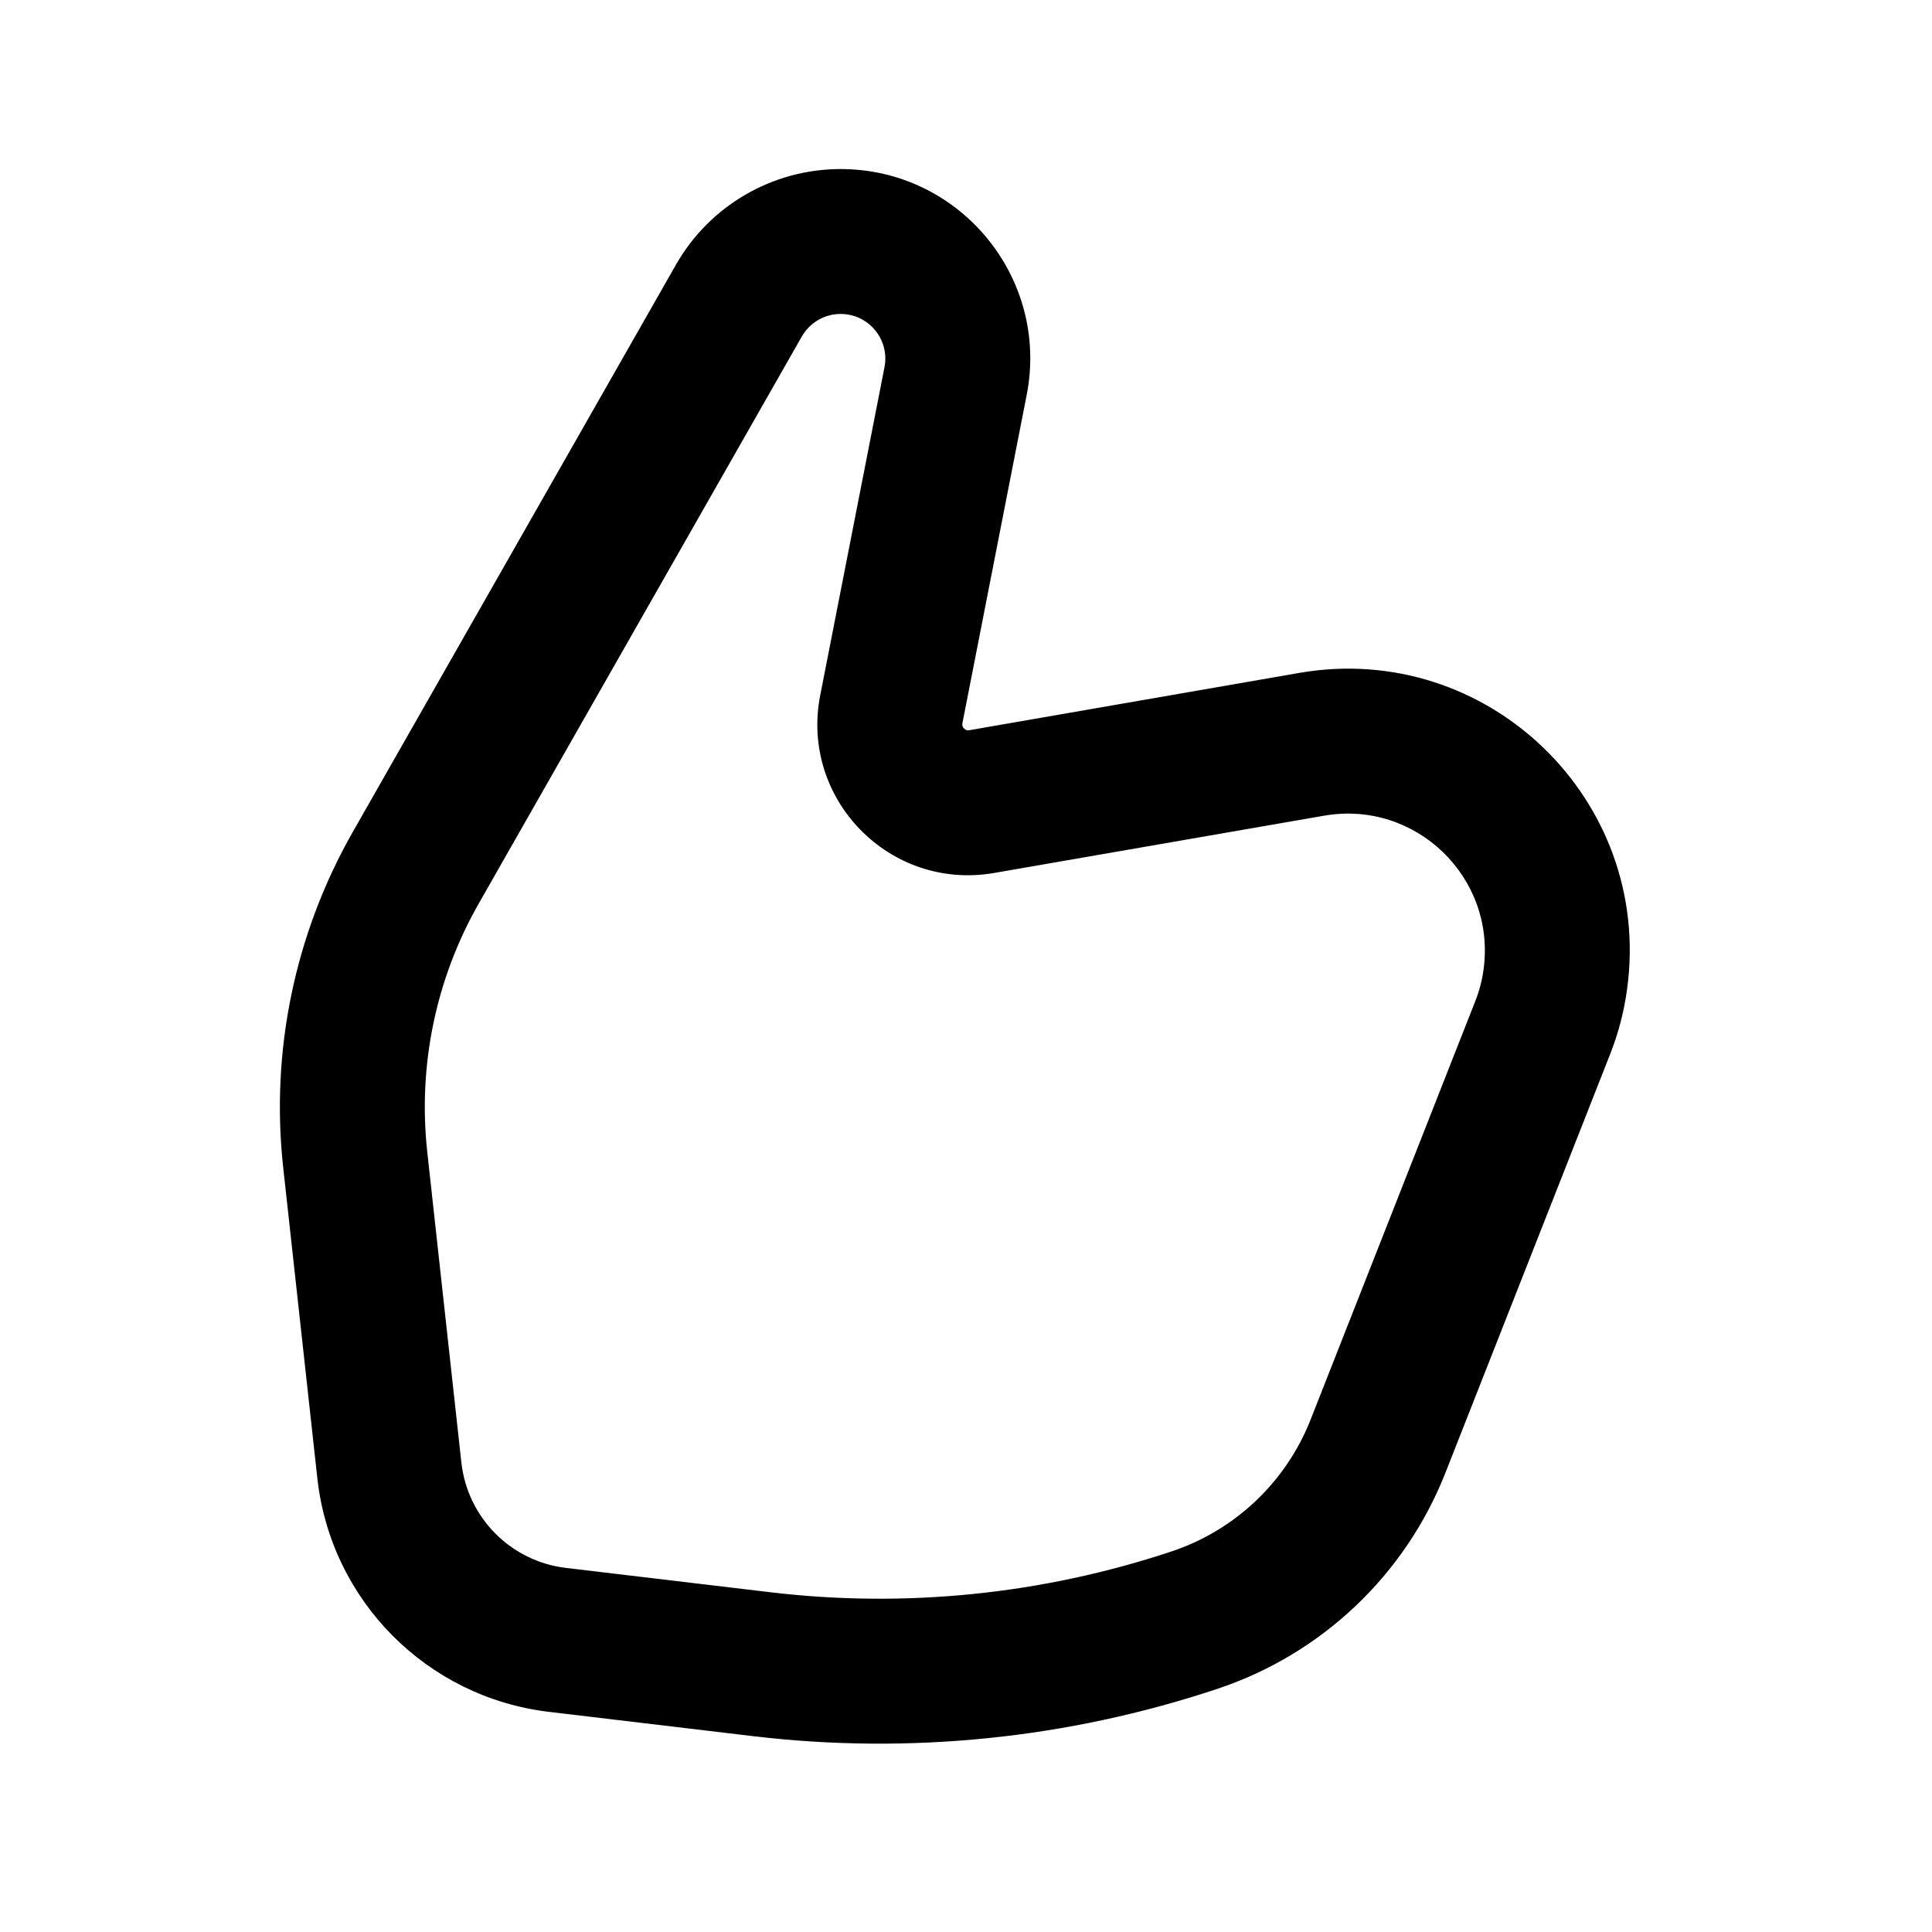
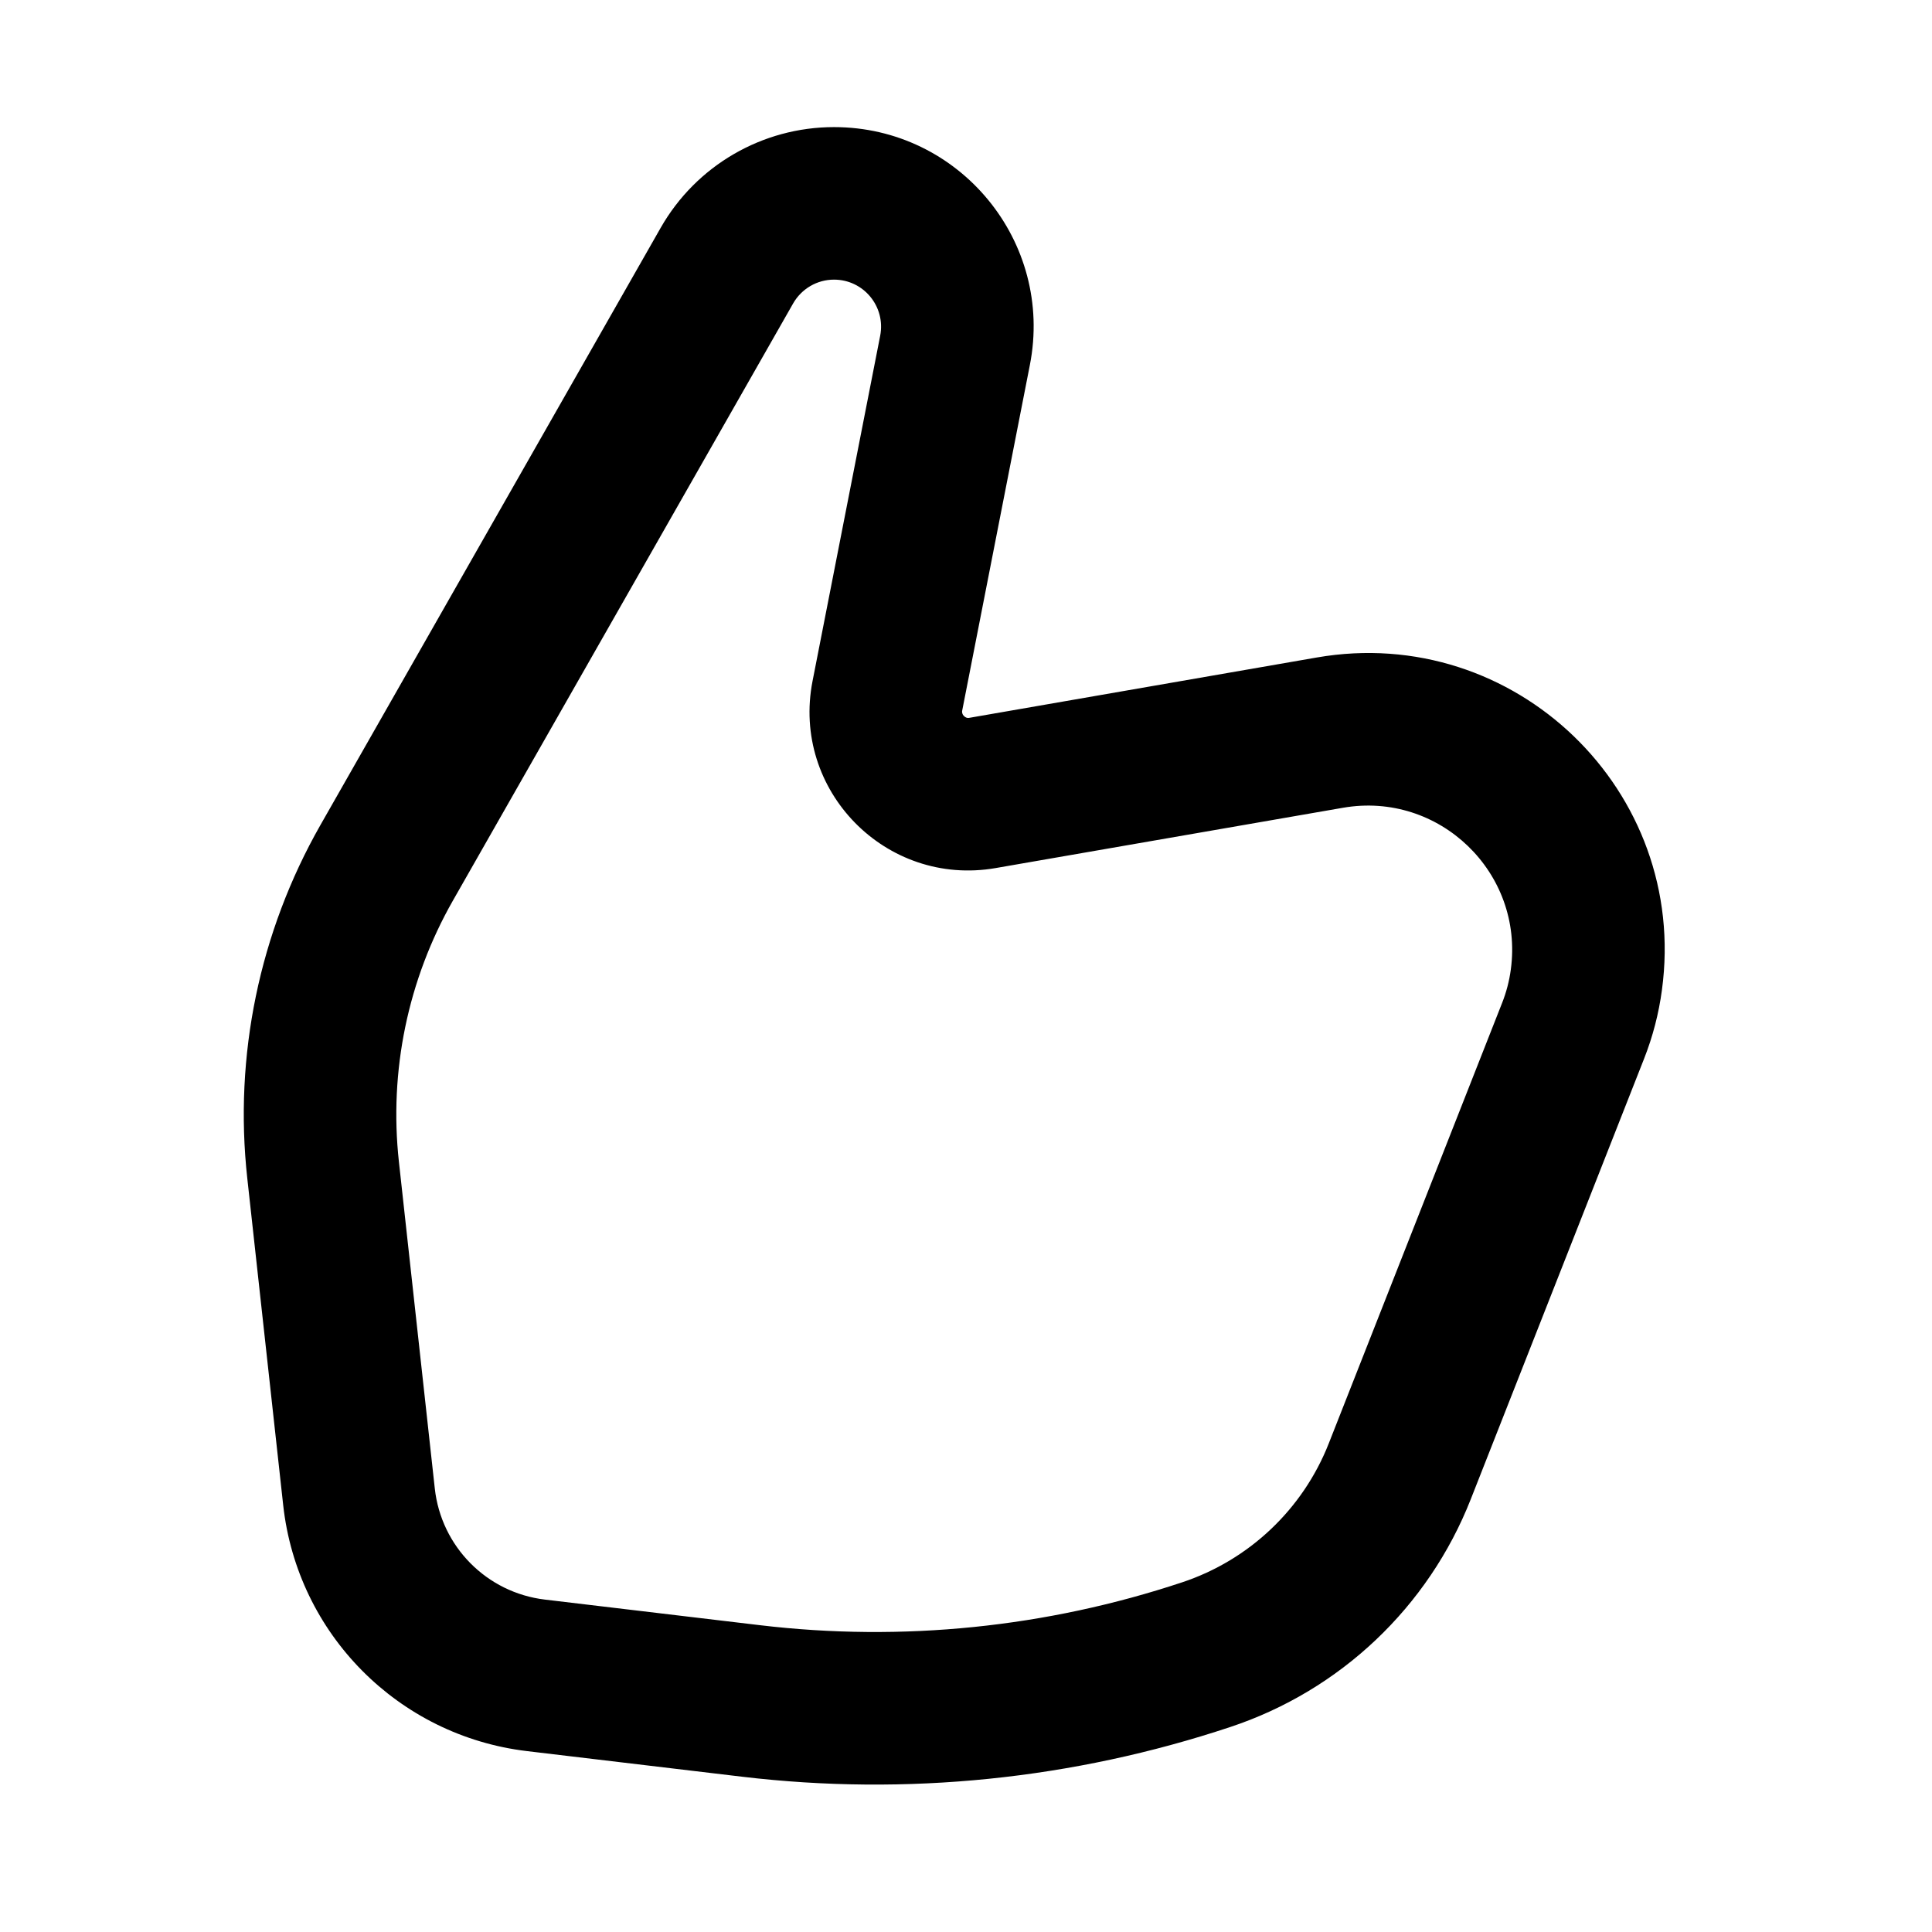
- <svg xmlns="http://www.w3.org/2000/svg" width="800px" height="800px" viewBox="2 2 20 20" fill="none">
-   <path fill-rule="evenodd" clip-rule="evenodd" d="M10.702 5.25C10.536 5.25 10.383 5.339 10.3 5.484L6.954 11.357C6.511 12.135 6.325 13.034 6.423 13.925L6.776 17.139C6.839 17.71 7.287 18.163 7.859 18.231L9.976 18.483C11.373 18.649 12.79 18.505 14.126 18.061C14.785 17.842 15.314 17.341 15.568 16.694L17.272 12.364C17.314 12.258 17.343 12.147 17.358 12.034C17.487 11.082 16.654 10.279 15.707 10.444L12.291 11.037C11.212 11.224 10.28 10.272 10.491 9.197L11.156 5.802C11.212 5.516 10.994 5.25 10.702 5.25ZM8.997 4.741C9.346 4.128 9.997 3.75 10.702 3.75C11.938 3.75 12.866 4.878 12.628 6.09L11.963 9.486C11.96 9.5 11.962 9.509 11.964 9.516C11.966 9.524 11.971 9.533 11.979 9.541C11.988 9.55 11.997 9.555 12.005 9.558C12.011 9.56 12.02 9.562 12.035 9.559L15.45 8.966C17.397 8.628 19.11 10.279 18.844 12.236C18.813 12.468 18.754 12.695 18.668 12.913L16.964 17.244C16.547 18.304 15.681 19.125 14.599 19.484C13.054 19.998 11.415 20.165 9.799 19.973L7.682 19.721C6.417 19.57 5.424 18.568 5.285 17.302L4.932 14.089C4.799 12.884 5.051 11.668 5.651 10.614L8.997 4.741Z" fill="currentColor" />
+ <svg xmlns="http://www.w3.org/2000/svg" width="800px" height="800px" viewBox="2.5 2.5 19 19" fill="currentColor">
+   <path fill-rule="evenodd" clip-rule="evenodd" d="M10.702 5.25C10.536 5.25 10.383 5.339 10.3 5.484L6.954 11.357C6.511 12.135 6.325 13.034 6.423 13.925L6.776 17.139C6.839 17.71 7.287 18.163 7.859 18.231L9.976 18.483C11.373 18.649 12.79 18.505 14.126 18.061C14.785 17.842 15.314 17.341 15.568 16.694L17.272 12.364C17.314 12.258 17.343 12.147 17.358 12.034C17.487 11.082 16.654 10.279 15.707 10.444L12.291 11.037C11.212 11.224 10.28 10.272 10.491 9.197L11.156 5.802C11.212 5.516 10.994 5.25 10.702 5.25ZM8.997 4.741C9.346 4.128 9.997 3.75 10.702 3.75C11.938 3.75 12.866 4.878 12.628 6.09L11.963 9.486C11.96 9.5 11.962 9.509 11.964 9.516C11.966 9.524 11.971 9.533 11.979 9.541C11.988 9.55 11.997 9.555 12.005 9.558C12.011 9.56 12.02 9.562 12.035 9.559L15.45 8.966C17.397 8.628 19.11 10.279 18.844 12.236C18.813 12.468 18.754 12.695 18.668 12.913L16.964 17.244C16.547 18.304 15.681 19.125 14.599 19.484C13.054 19.998 11.415 20.165 9.799 19.973L7.682 19.721C6.417 19.57 5.424 18.568 5.285 17.302L4.932 14.089C4.799 12.884 5.051 11.668 5.651 10.614L8.997 4.741Z" color="currentColor" />
</svg>
